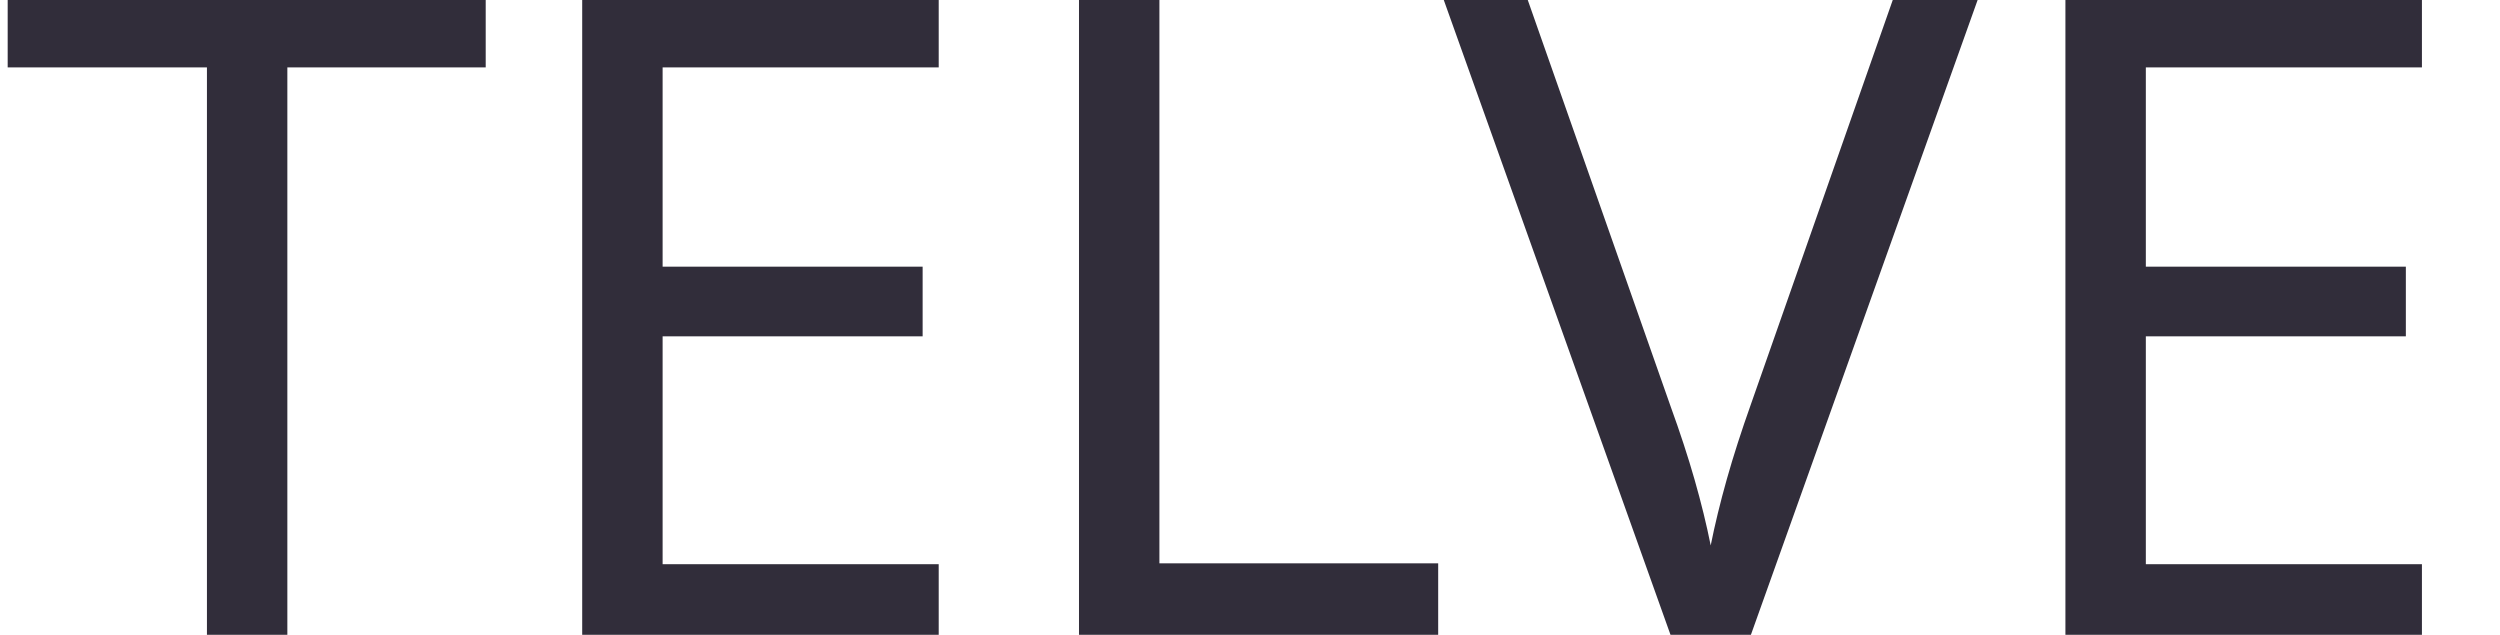
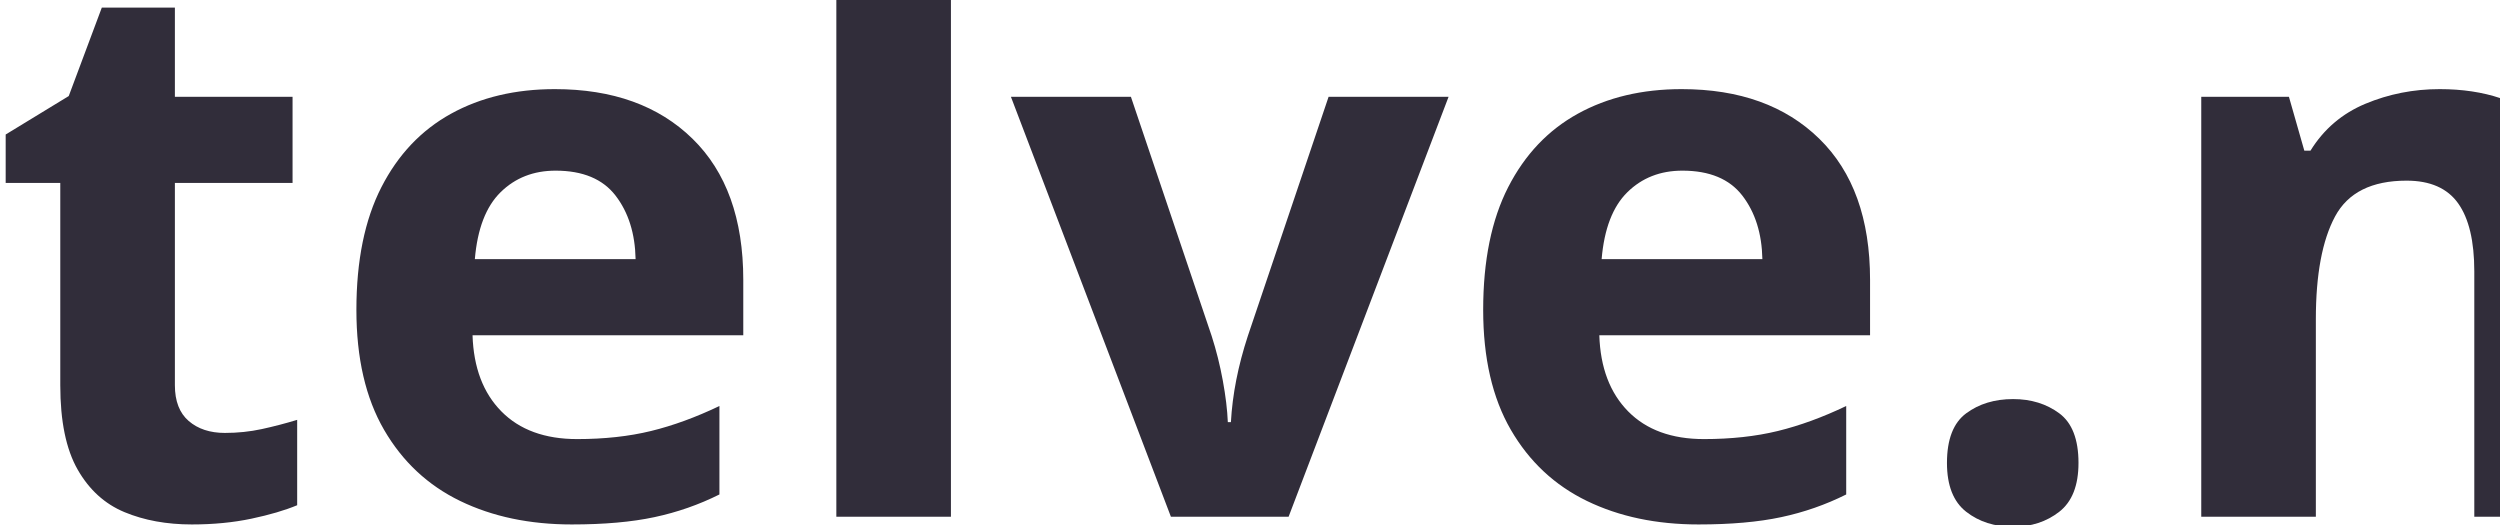
- <svg xmlns="http://www.w3.org/2000/svg" id="svg2" version="1.1" xml:space="preserve" width="454.67" height="115.448" viewBox="0 0 454.67 115.448">
+ <svg xmlns="http://www.w3.org/2000/svg" id="svg2" version="1.1" xml:space="preserve" width="528.19" height="110.767" viewBox="0 0 528.191 110.767">
  <defs id="defs6" />
-   <g id="g10" transform="matrix(1.25,0,0,-1.25,-611.6491,542.3678)">
+   <g id="g10" transform="matrix(1.25,0,0,-1.25,-613.96,536.0995)">
    <g id="g12" transform="scale(0.1,0.1)">
      <text xml:space="preserve" style="font-style:normal;font-weight:normal;font-size:320px;line-height:125%;font-family:sans-serif;letter-spacing:0px;word-spacing:0px;fill:#312d3a;fill-opacity:1;stroke:none;stroke-width:1px;stroke-linecap:butt;stroke-linejoin:miter;stroke-opacity:1" x="4891.368" y="-3415.358" id="text5072" transform="scale(1,-1)">
-         <tspan id="tspan5074" x="4891.368" y="-3415.358" style="font-style:normal;font-variant:normal;font-weight:normal;font-stretch:normal;font-size:1300px;font-family:'Black Coffee Shadow';-inkscape-font-specification:'Black Coffee Shadow';fill:#312d3a;fill-opacity:1">TELVE.<tspan style="font-size:1000px" id="tspan3338">NET</tspan>
-         </tspan>
+         <tspan id="tspan5074" x="4891.368" y="-3415.358" style="font-style:normal;font-variant:normal;font-weight:bold;font-stretch:normal;font-size:1300px;font-family:Harabara;-inkscape-font-specification:'Harabara Bold';fill:#312d3a;fill-opacity:1">telve<tspan style="letter-spacing:32px" id="tspan3339">.n</tspan>et</tspan>
      </text>
      <g transform="matrix(5.586478,0,0,5.586478,2234.283,1413.853)" id="g10-3">
        <g transform="scale(0.1,0.1)" id="g12-5" />
      </g>
    </g>
  </g>
</svg>
